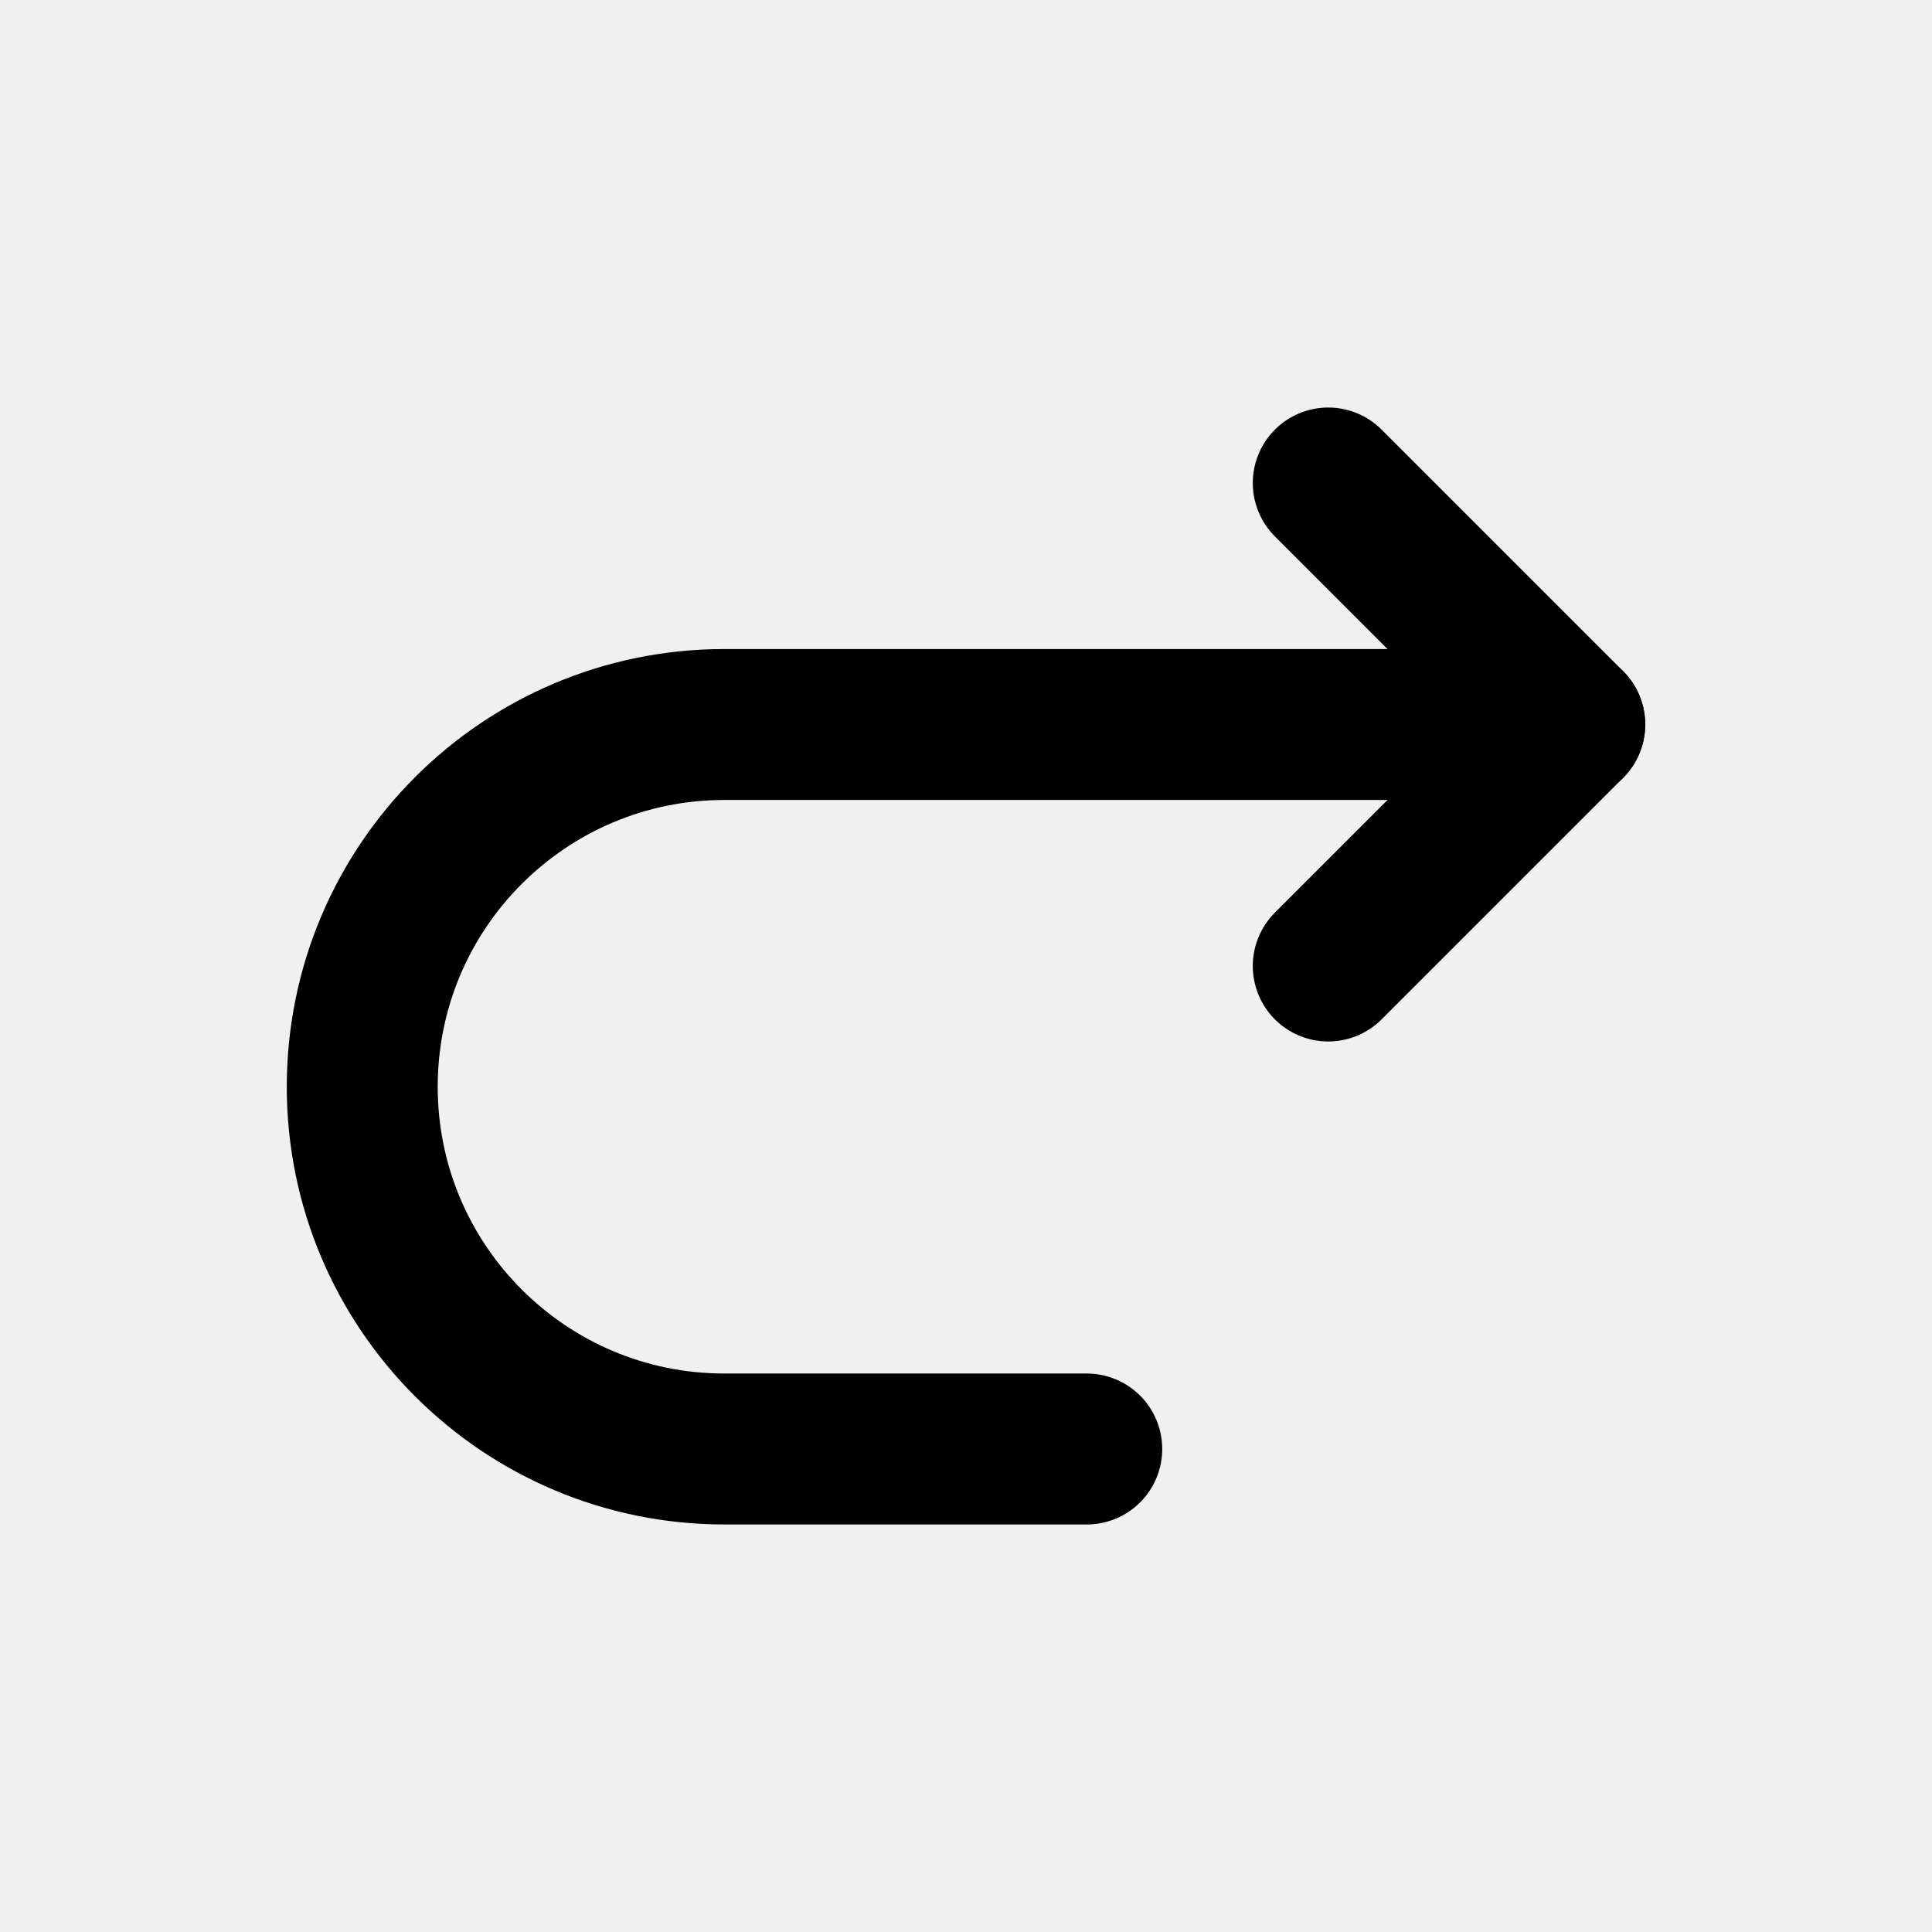
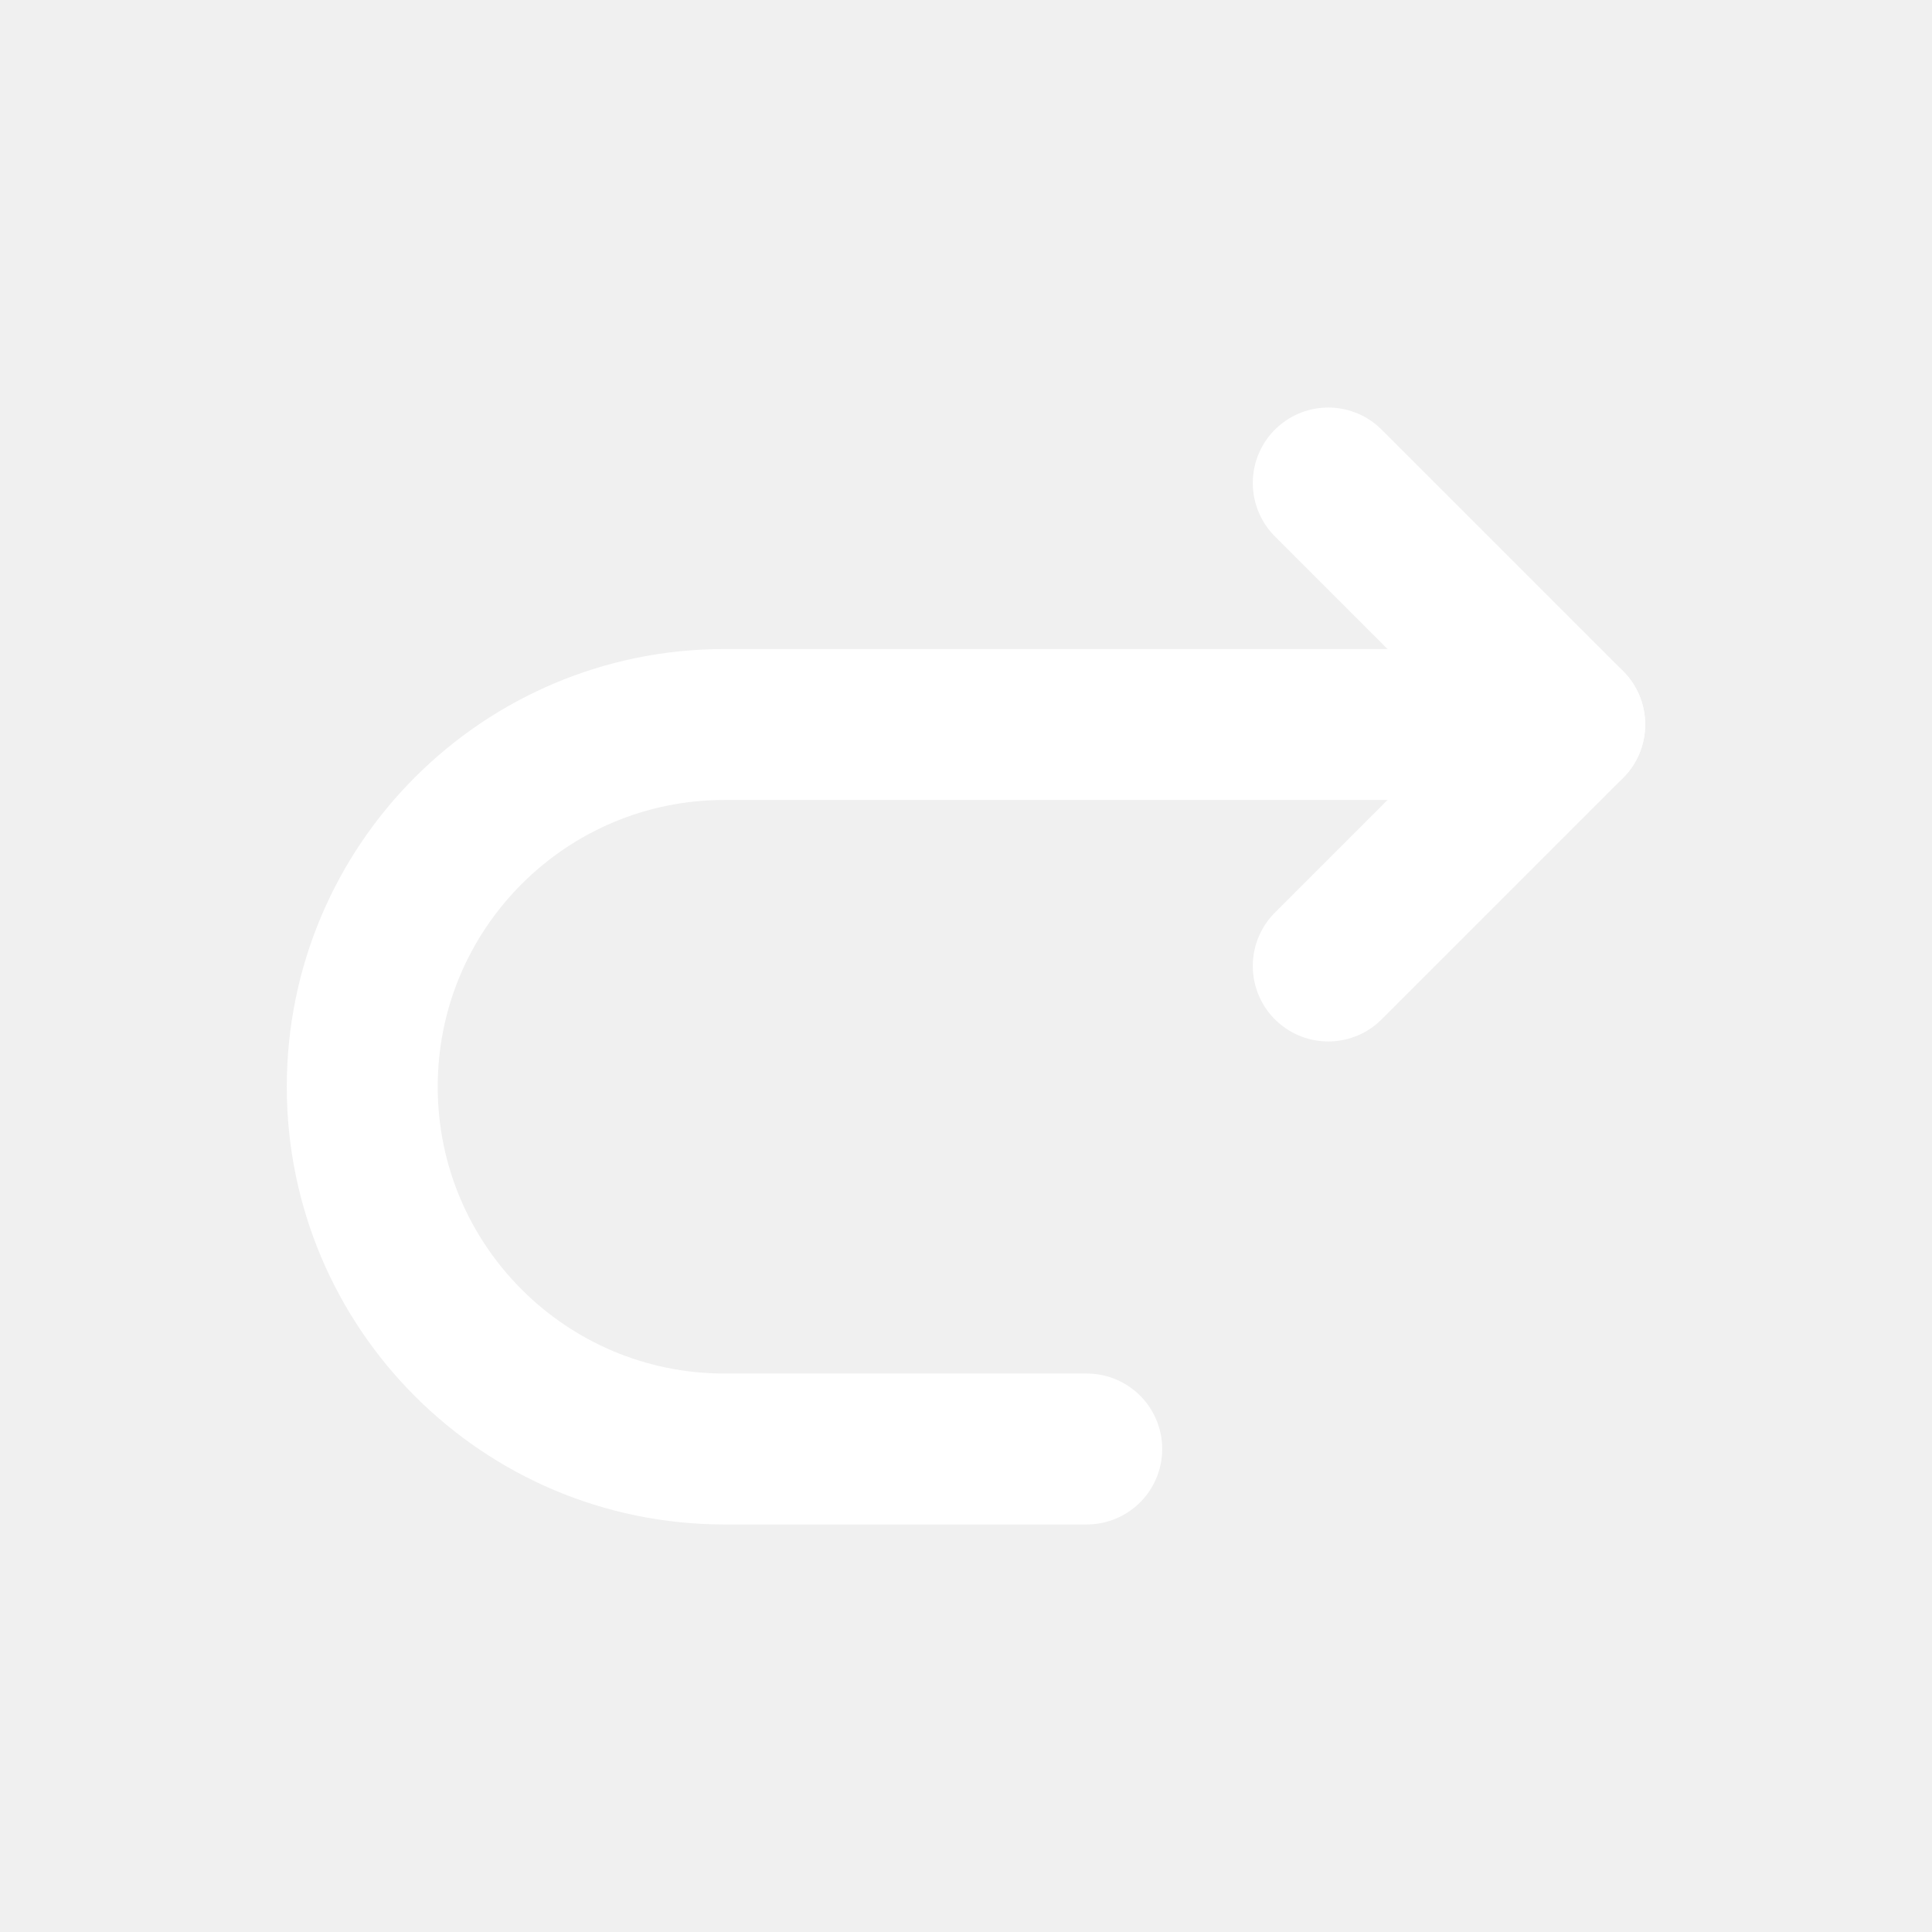
- <svg xmlns="http://www.w3.org/2000/svg" width="32" height="32" viewBox="0 0 32 32">
-   <path d="M22 8 L26 12 L22 16" stroke="currentColor" stroke-width="2.5" fill="none" stroke-linecap="round" stroke-linejoin="round" />
-   <path d="M26 12 H12 A6 6 0 0 0 6 18 A6 6 0 0 0 12 24 H18" stroke="currentColor" stroke-width="2.5" fill="none" stroke-linecap="round" />
+ <svg xmlns="http://www.w3.org/2000/svg" width="64" height="64" viewBox="0 0 32 32">
+   <path d="M22 8 L26 12 L22 16" stroke="white" stroke-width="2.5" fill="none" stroke-linecap="round" stroke-linejoin="round" />
+   <path d="M26 12 H12 A6 6 0 0 0 6 18 A6 6 0 0 0 12 24 H18" stroke="white" stroke-width="2.5" fill="none" stroke-linecap="round" />
</svg>
